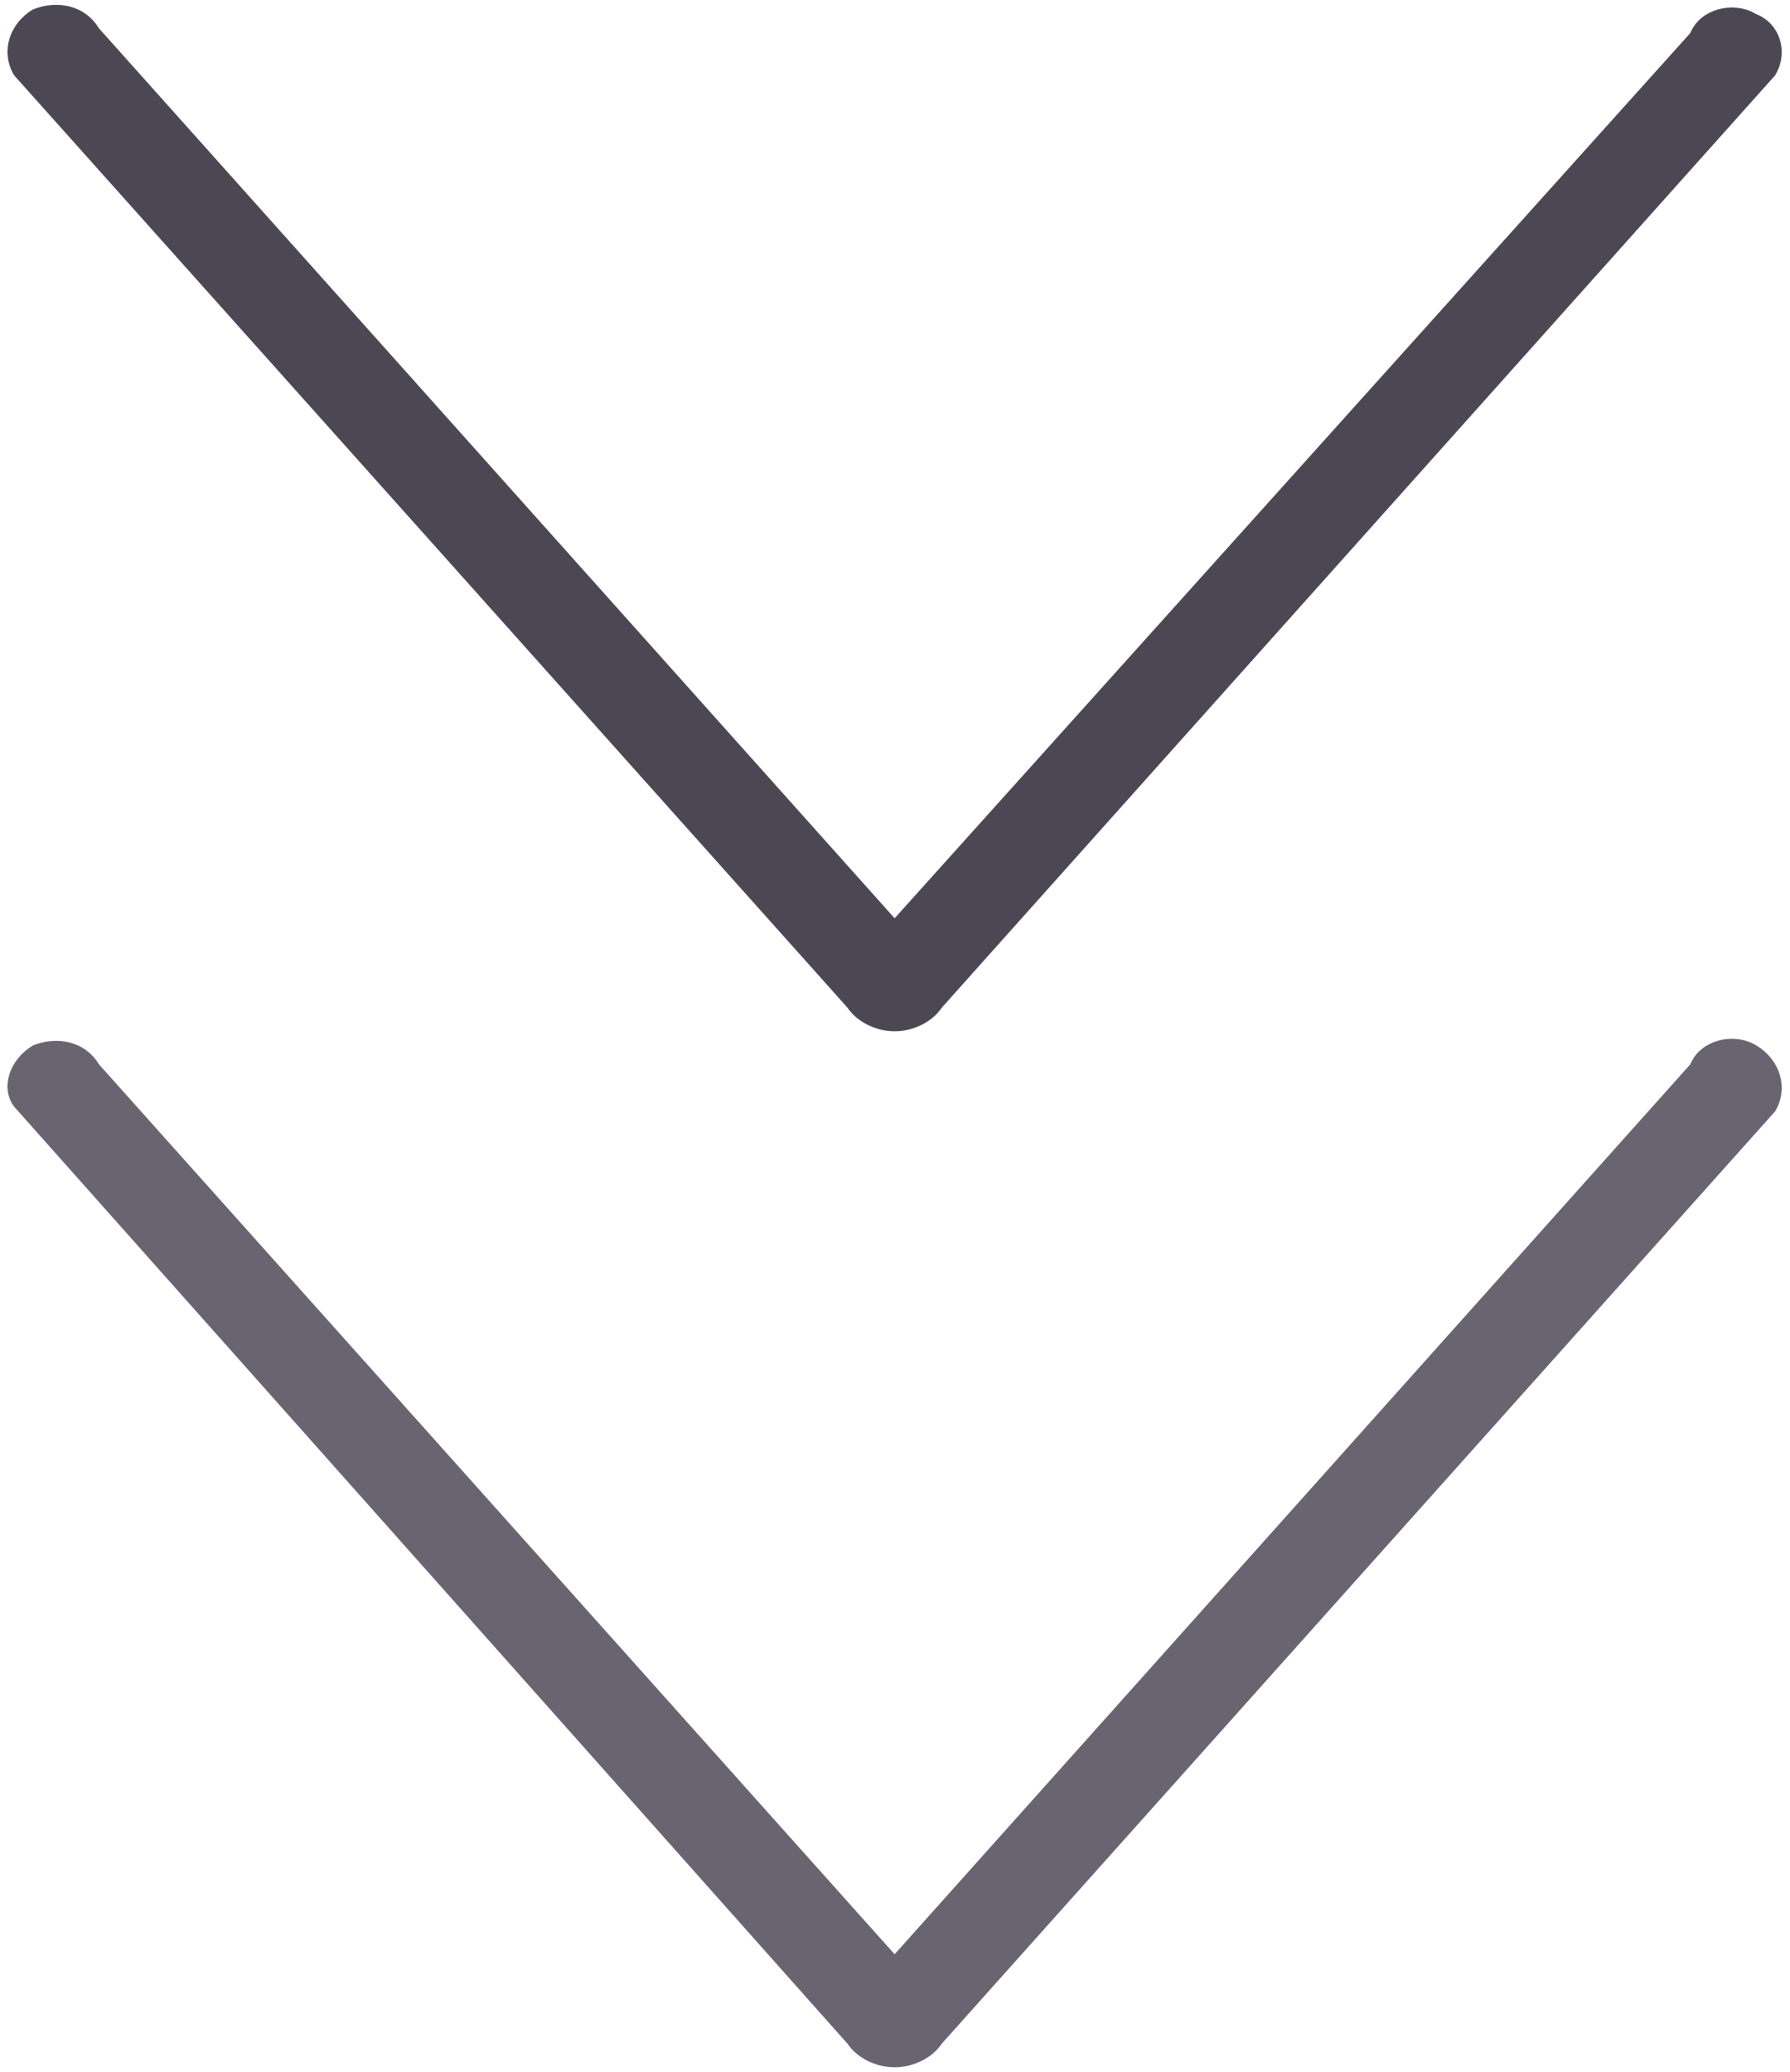
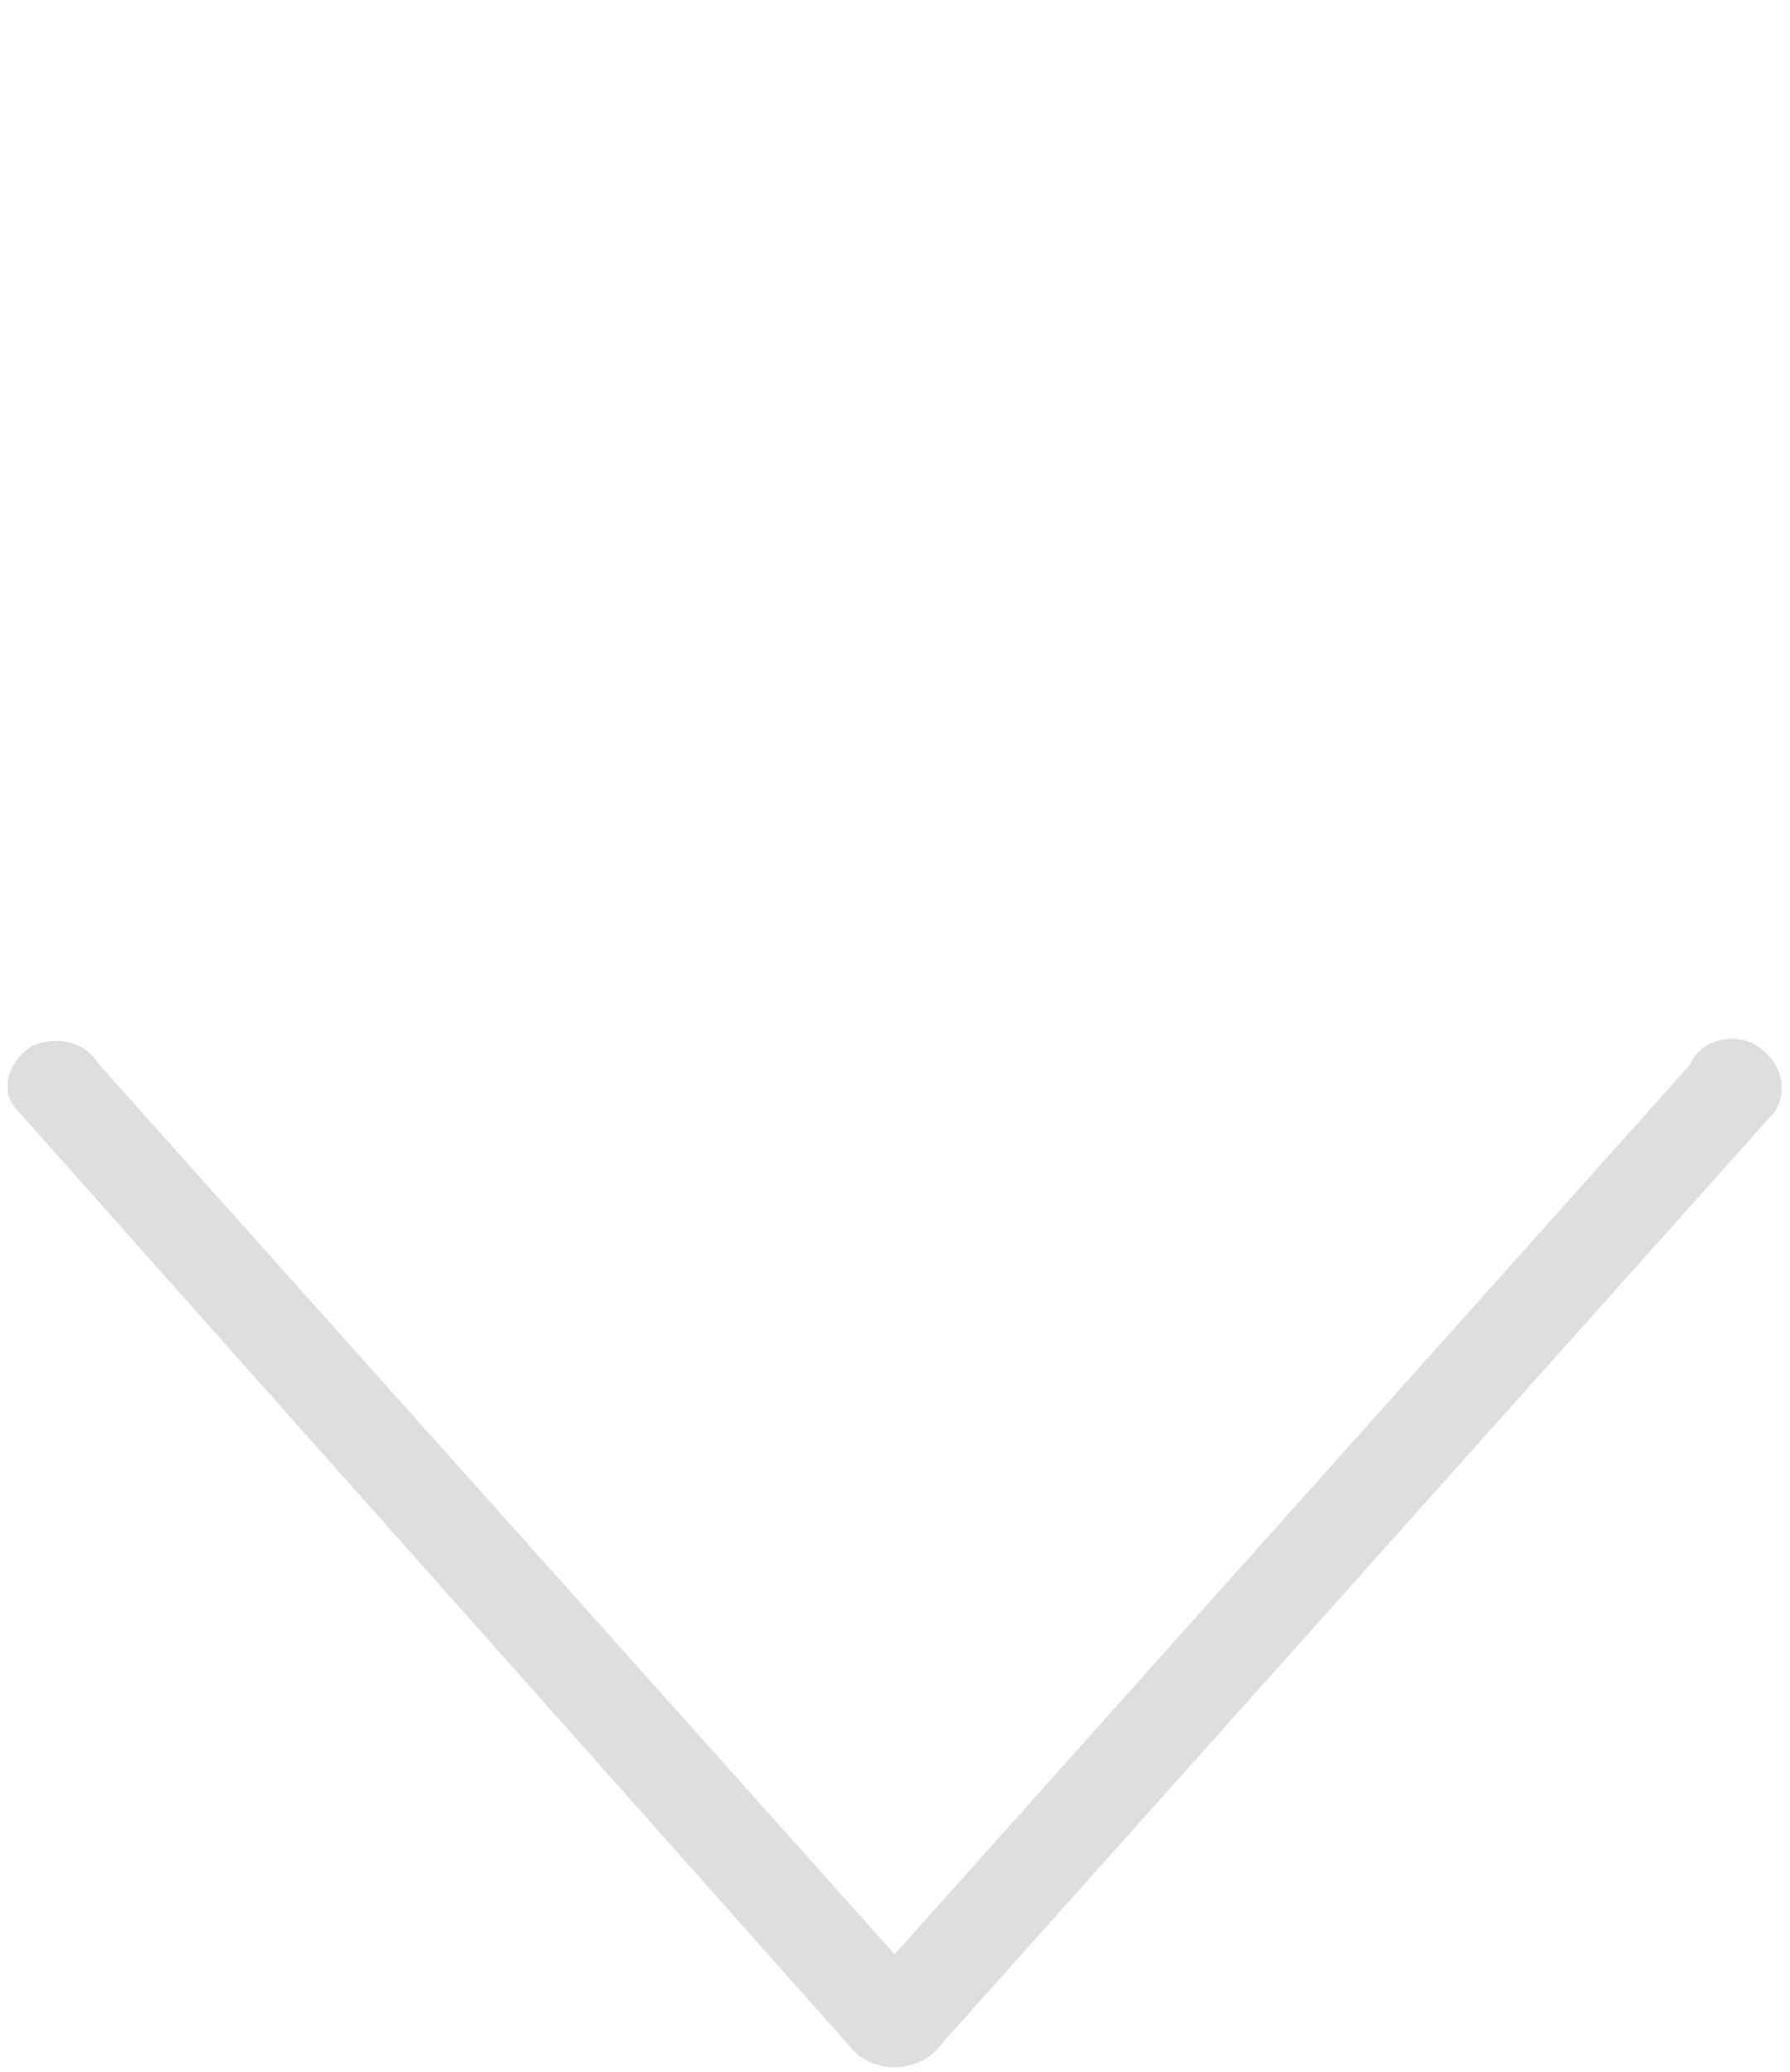
- <svg xmlns="http://www.w3.org/2000/svg" version="1.1" id="Layer_1" x="0px" y="0px" width="38px" height="44px" viewBox="0 0 38 44" enable-background="new 0 0 38 44" xml:space="preserve">
-   <g>
-     <path fill-rule="evenodd" clip-rule="evenodd" fill="#686470" d="M37.3,22.2c-0.5-0.3-1.2-0.1-1.4,0.4L19,41.5L2.1,22.6   c-0.3-0.5-0.9-0.6-1.4-0.4c-0.5,0.3-0.7,0.9-0.4,1.3L18,43.4c0.2,0.3,0.6,0.5,1,0.5c0.4,0,0.8-0.2,1-0.5l17.7-19.8   C38,23.1,37.8,22.5,37.3,22.2z" />
-     <path fill-rule="evenodd" clip-rule="evenodd" fill="#4B4854" d="M18,21.4c0.2,0.3,0.6,0.5,1,0.5c0.4,0,0.8-0.2,1-0.5L37.7,1.6   c0.3-0.5,0.1-1.1-0.4-1.3c-0.5-0.3-1.2-0.1-1.4,0.4L19,19.5L2.1,0.6C1.8,0.1,1.2,0,0.7,0.2C0.2,0.5,0,1.1,0.3,1.6L18,21.4z" />
+ <svg xmlns="http://www.w3.org/2000/svg" version="1.1" id="Layer_1" x="0px" y="0px" viewBox="0 0 38 44" style="enable-background:new 0 0 38 44;" xml:space="preserve">
+   <style type="text/css">
+ 	.st0{opacity:0.7;}
+ 	.st1{fill:#D0D0D0;}
+ 	.st2{display:none;opacity:0.4;fill:#F5F5F5;enable-background:new    ;}
+ </style>
+   <g class="st0">
+     <path class="st1" d="M37.3,22.2c-0.5-0.3-1.2-0.1-1.4,0.4L19,41.5L2.1,22.6c-0.3-0.5-0.9-0.6-1.4-0.4c-0.5,0.3-0.7,0.9-0.4,1.3   L18,43.4c0.2,0.3,0.6,0.5,1,0.5s0.8-0.2,1-0.5l17.7-19.8C38,23.1,37.8,22.5,37.3,22.2z" />
+     <path class="st2" d="M18,21.4c0.2,0.3,0.6,0.5,1,0.5s0.8-0.2,1-0.5L37.7,1.6c0.3-0.5,0.1-1.1-0.4-1.3c-0.5-0.3-1.2-0.1-1.4,0.4   L19,19.5L2.1,0.6C1.8,0.1,1.2,0,0.7,0.2C0.2,0.5,0,1.1,0.3,1.6L18,21.4z" />
  </g>
</svg>
